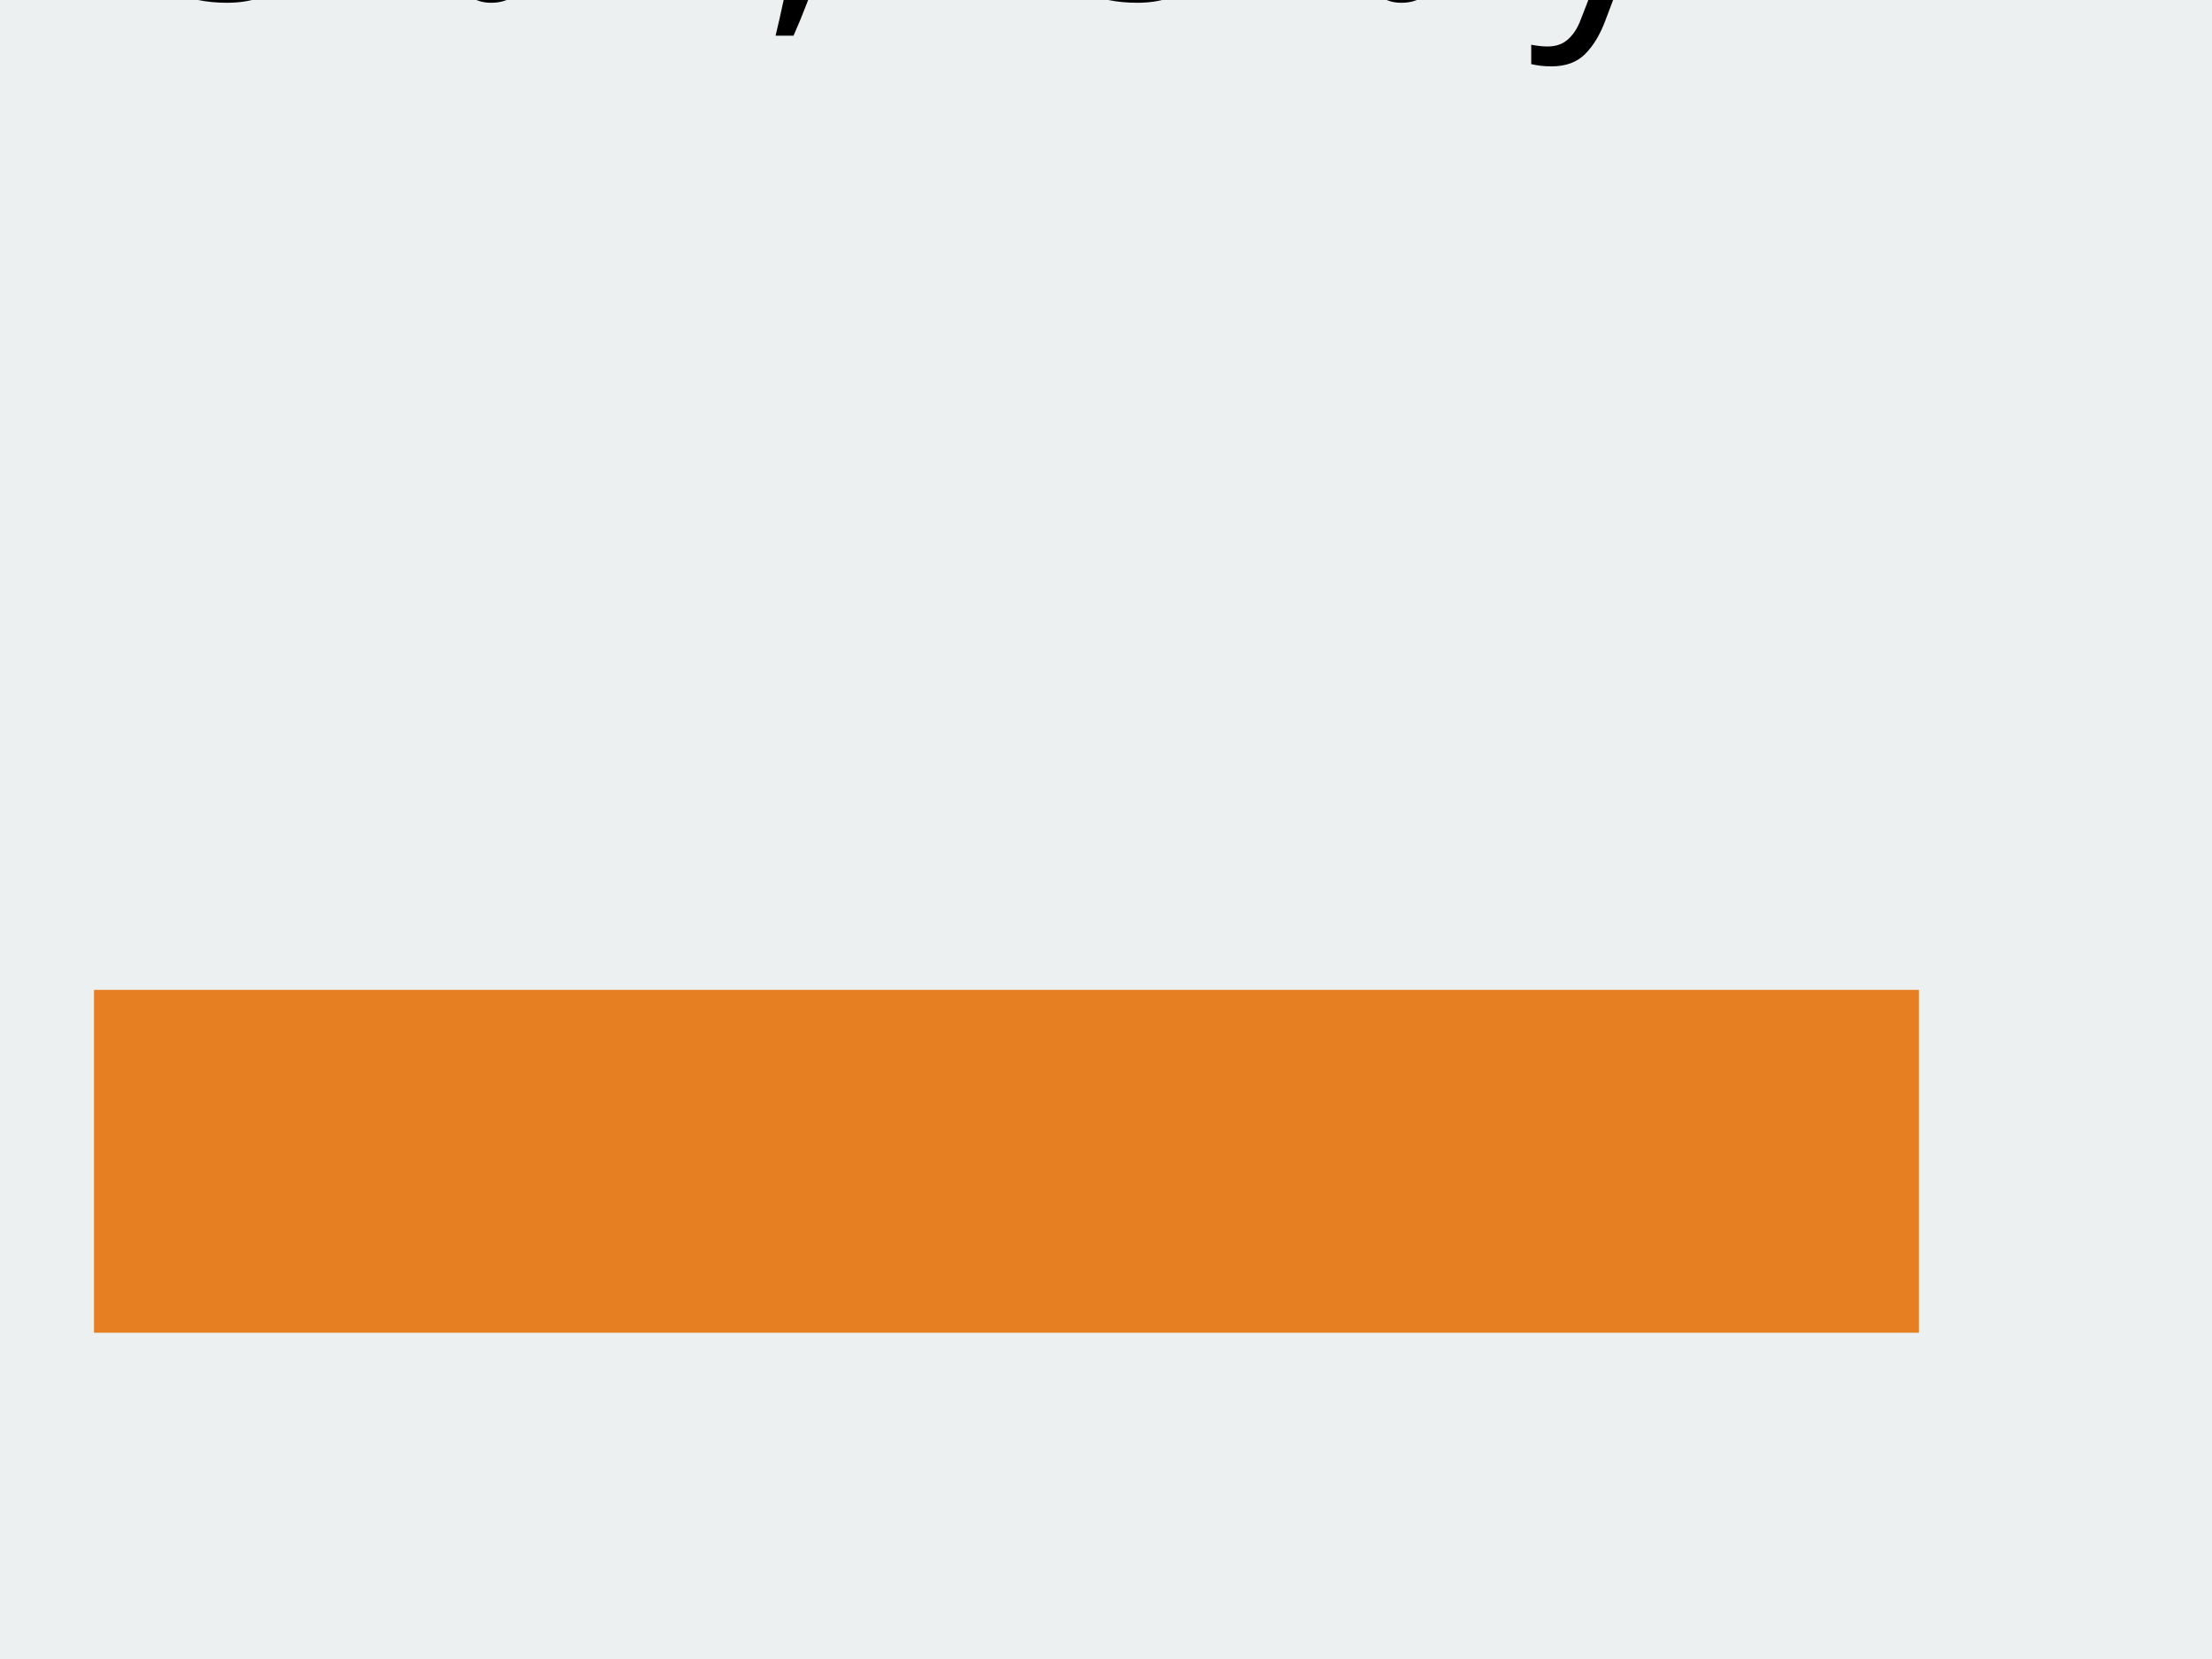
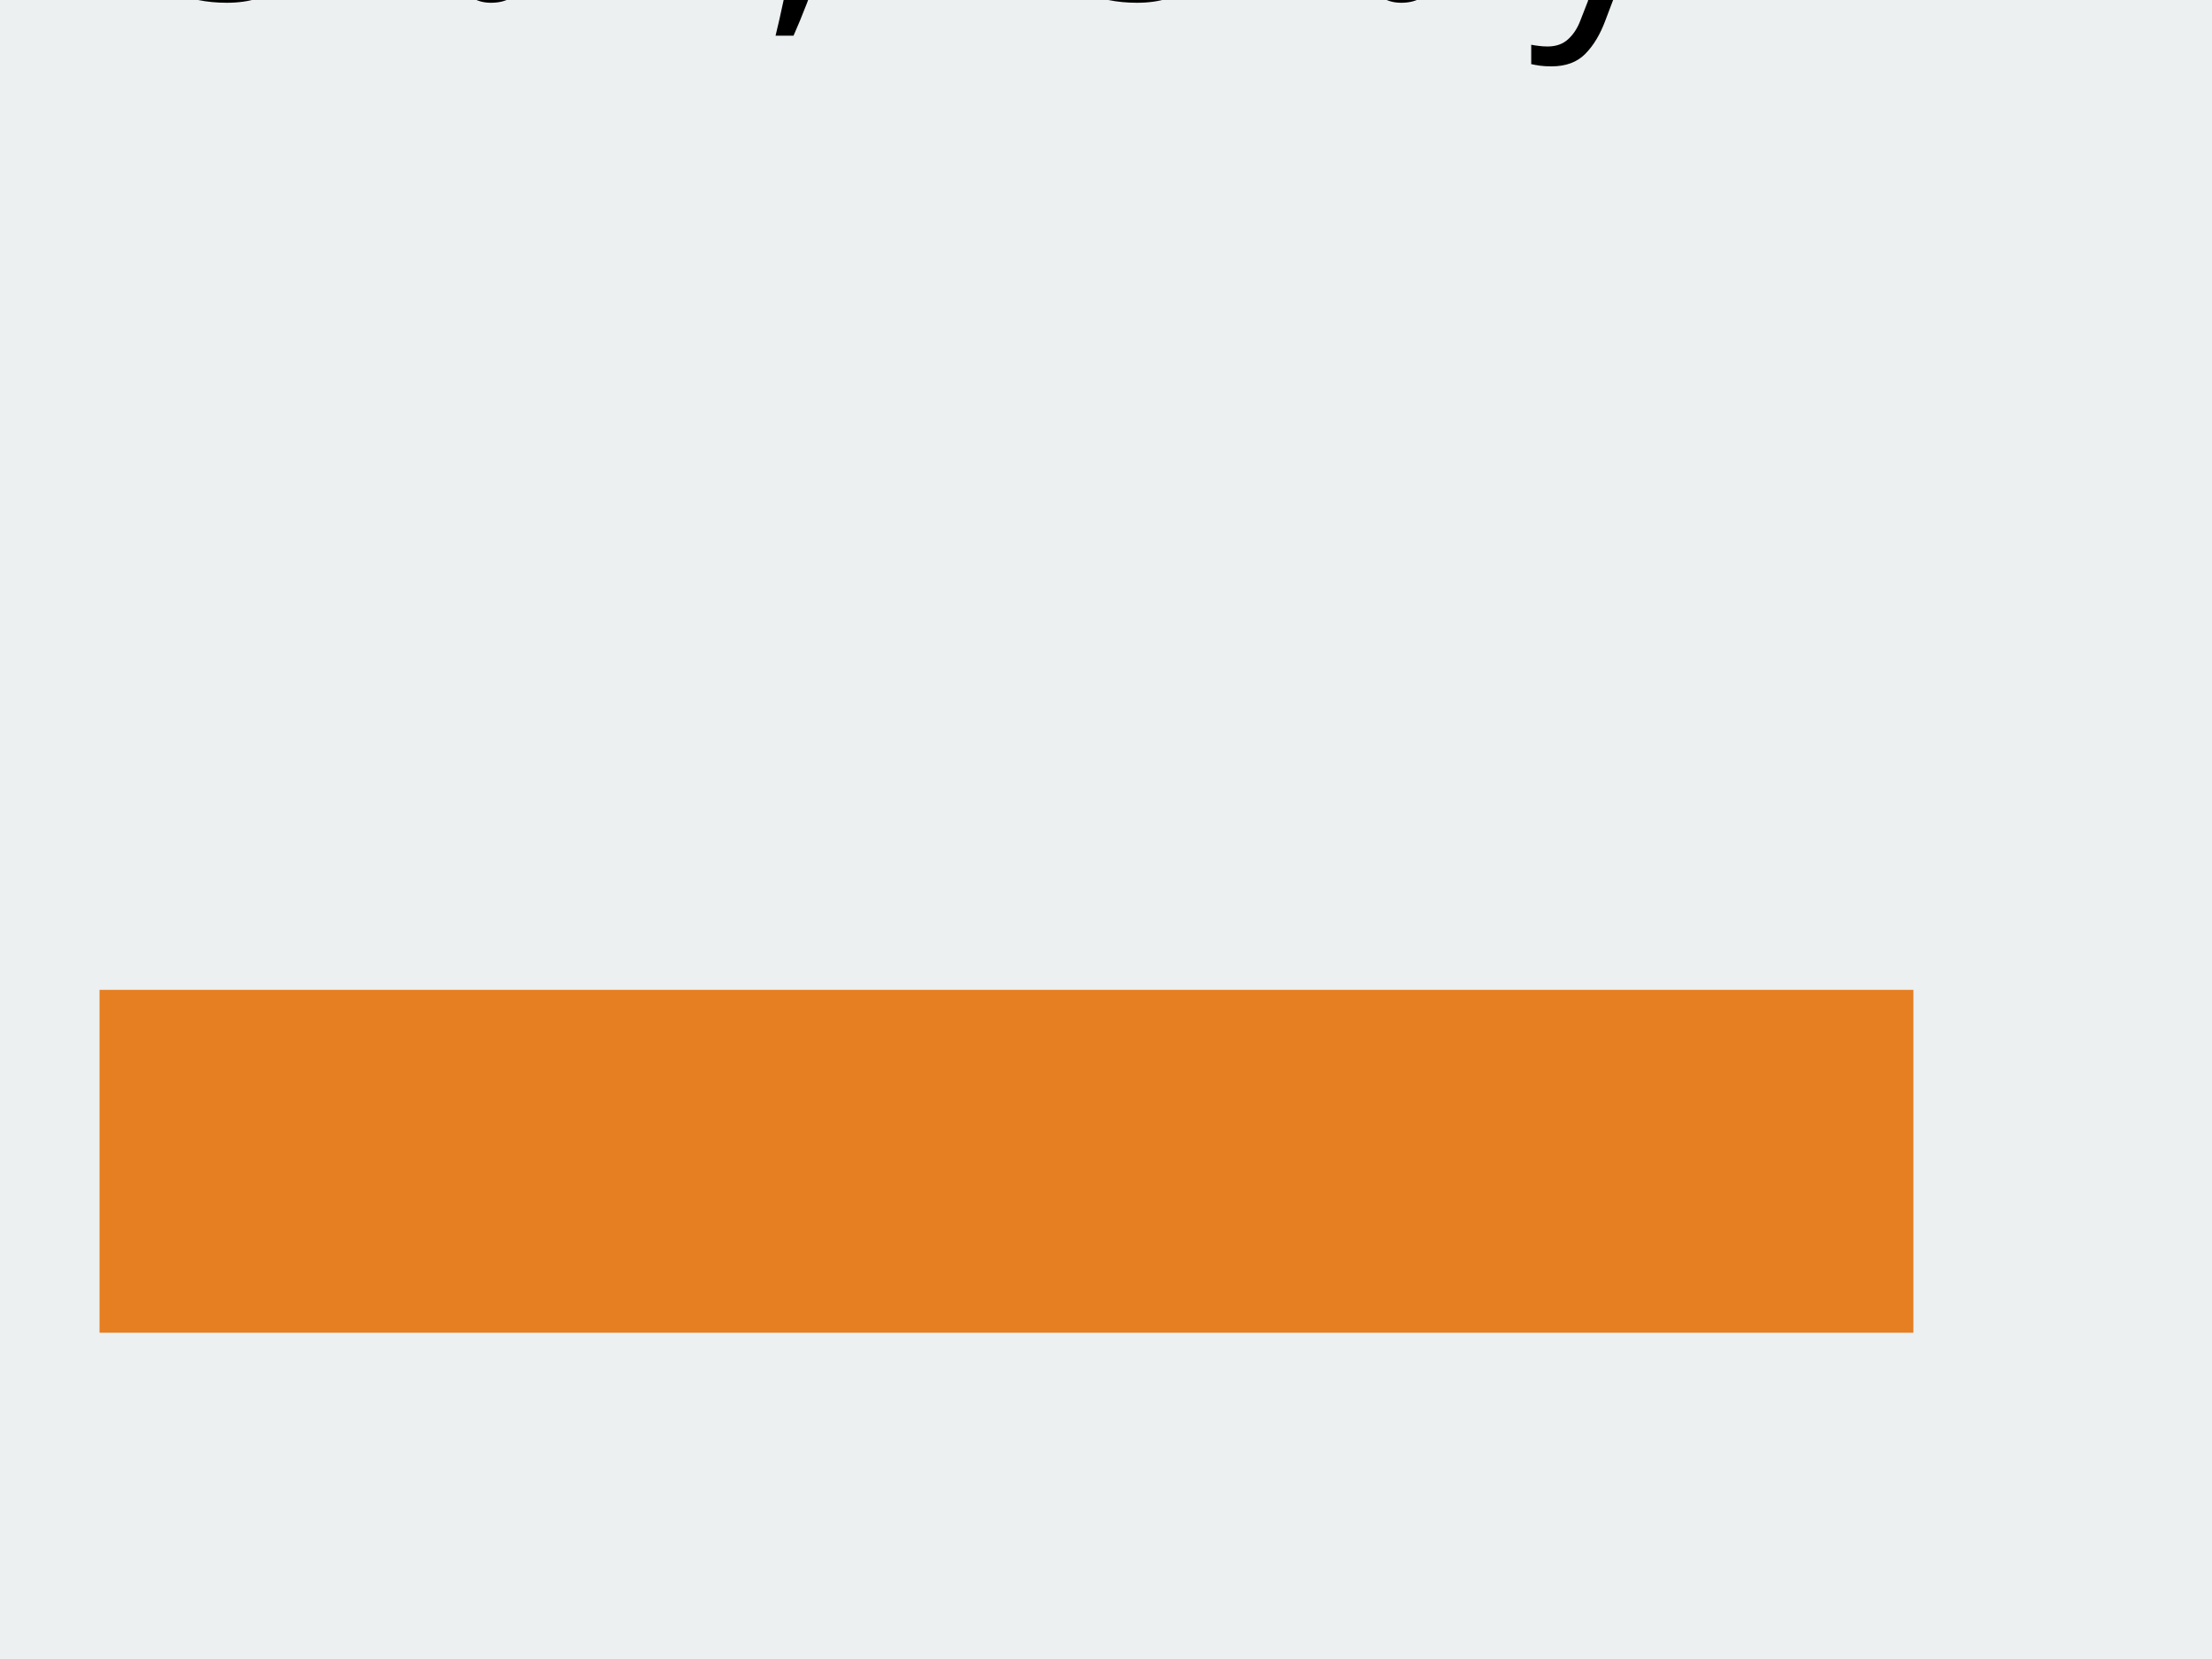
<svg xmlns="http://www.w3.org/2000/svg" width="400" height="300">
  <defs>
    <style type="text/css">@font-face {
    font-family: 'pictex-InterVariable';
    src: url('InterVariable.ttf');
}</style>
  </defs>
  <rect fill-opacity="0" width="400" height="300" />
  <rect fill="#ECF0F1" width="400" height="300" />
-   <rect fill="#E67E22" x="17" y="179" width="330" height="62" />
-   <text font-size="50" font-family="pictex-InterVariable" x="17, 47.493, 77.156, 126.253, 140.315, 167.61, 182.015, 196.077, 223.885, 253.548, 302.645, 316.707, " y="227.438, ">
+   <rect fill="#E67E22" x="18" y="179" width="328" height="62" />
+   <text font-size="50" font-family="pictex-InterVariable" x="18, 48.493, 78.156, 127.253, 141.315, 168.61, 183.015, 197.077, 224.885, 254.548, 303.645, 317.707, " y="227.438, ">
			25% x, 75% y
	</text>
</svg>
